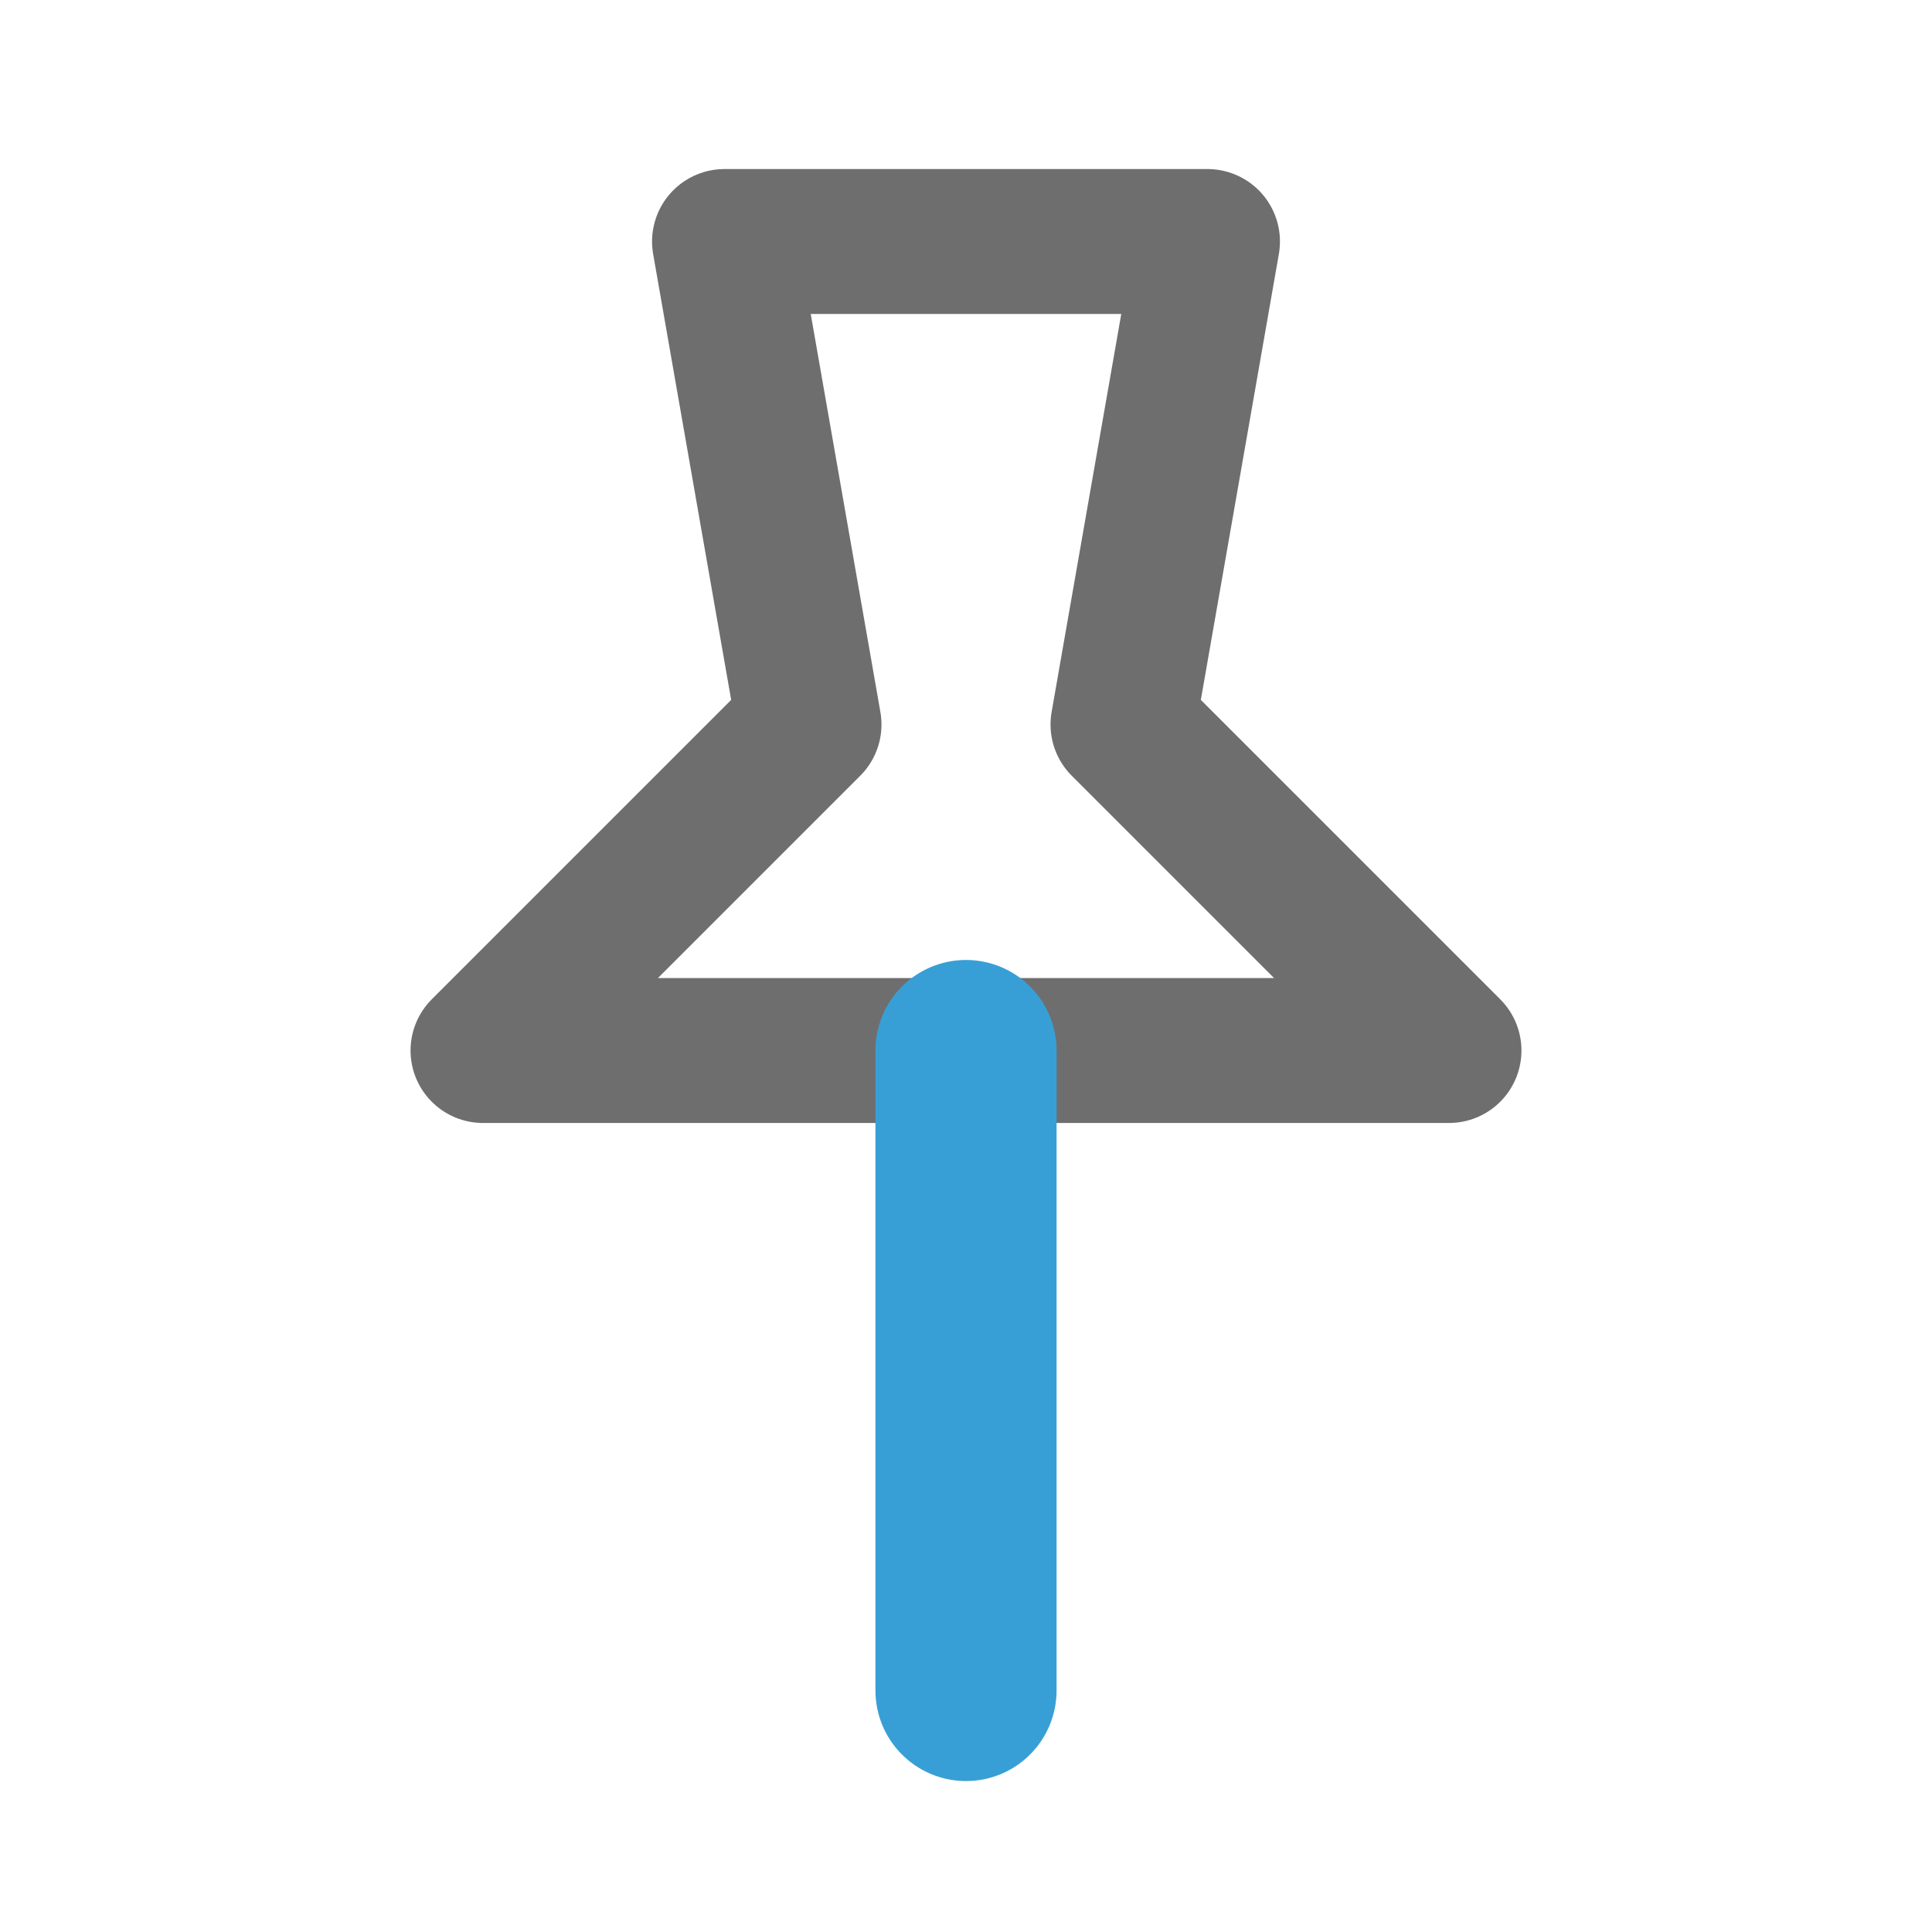
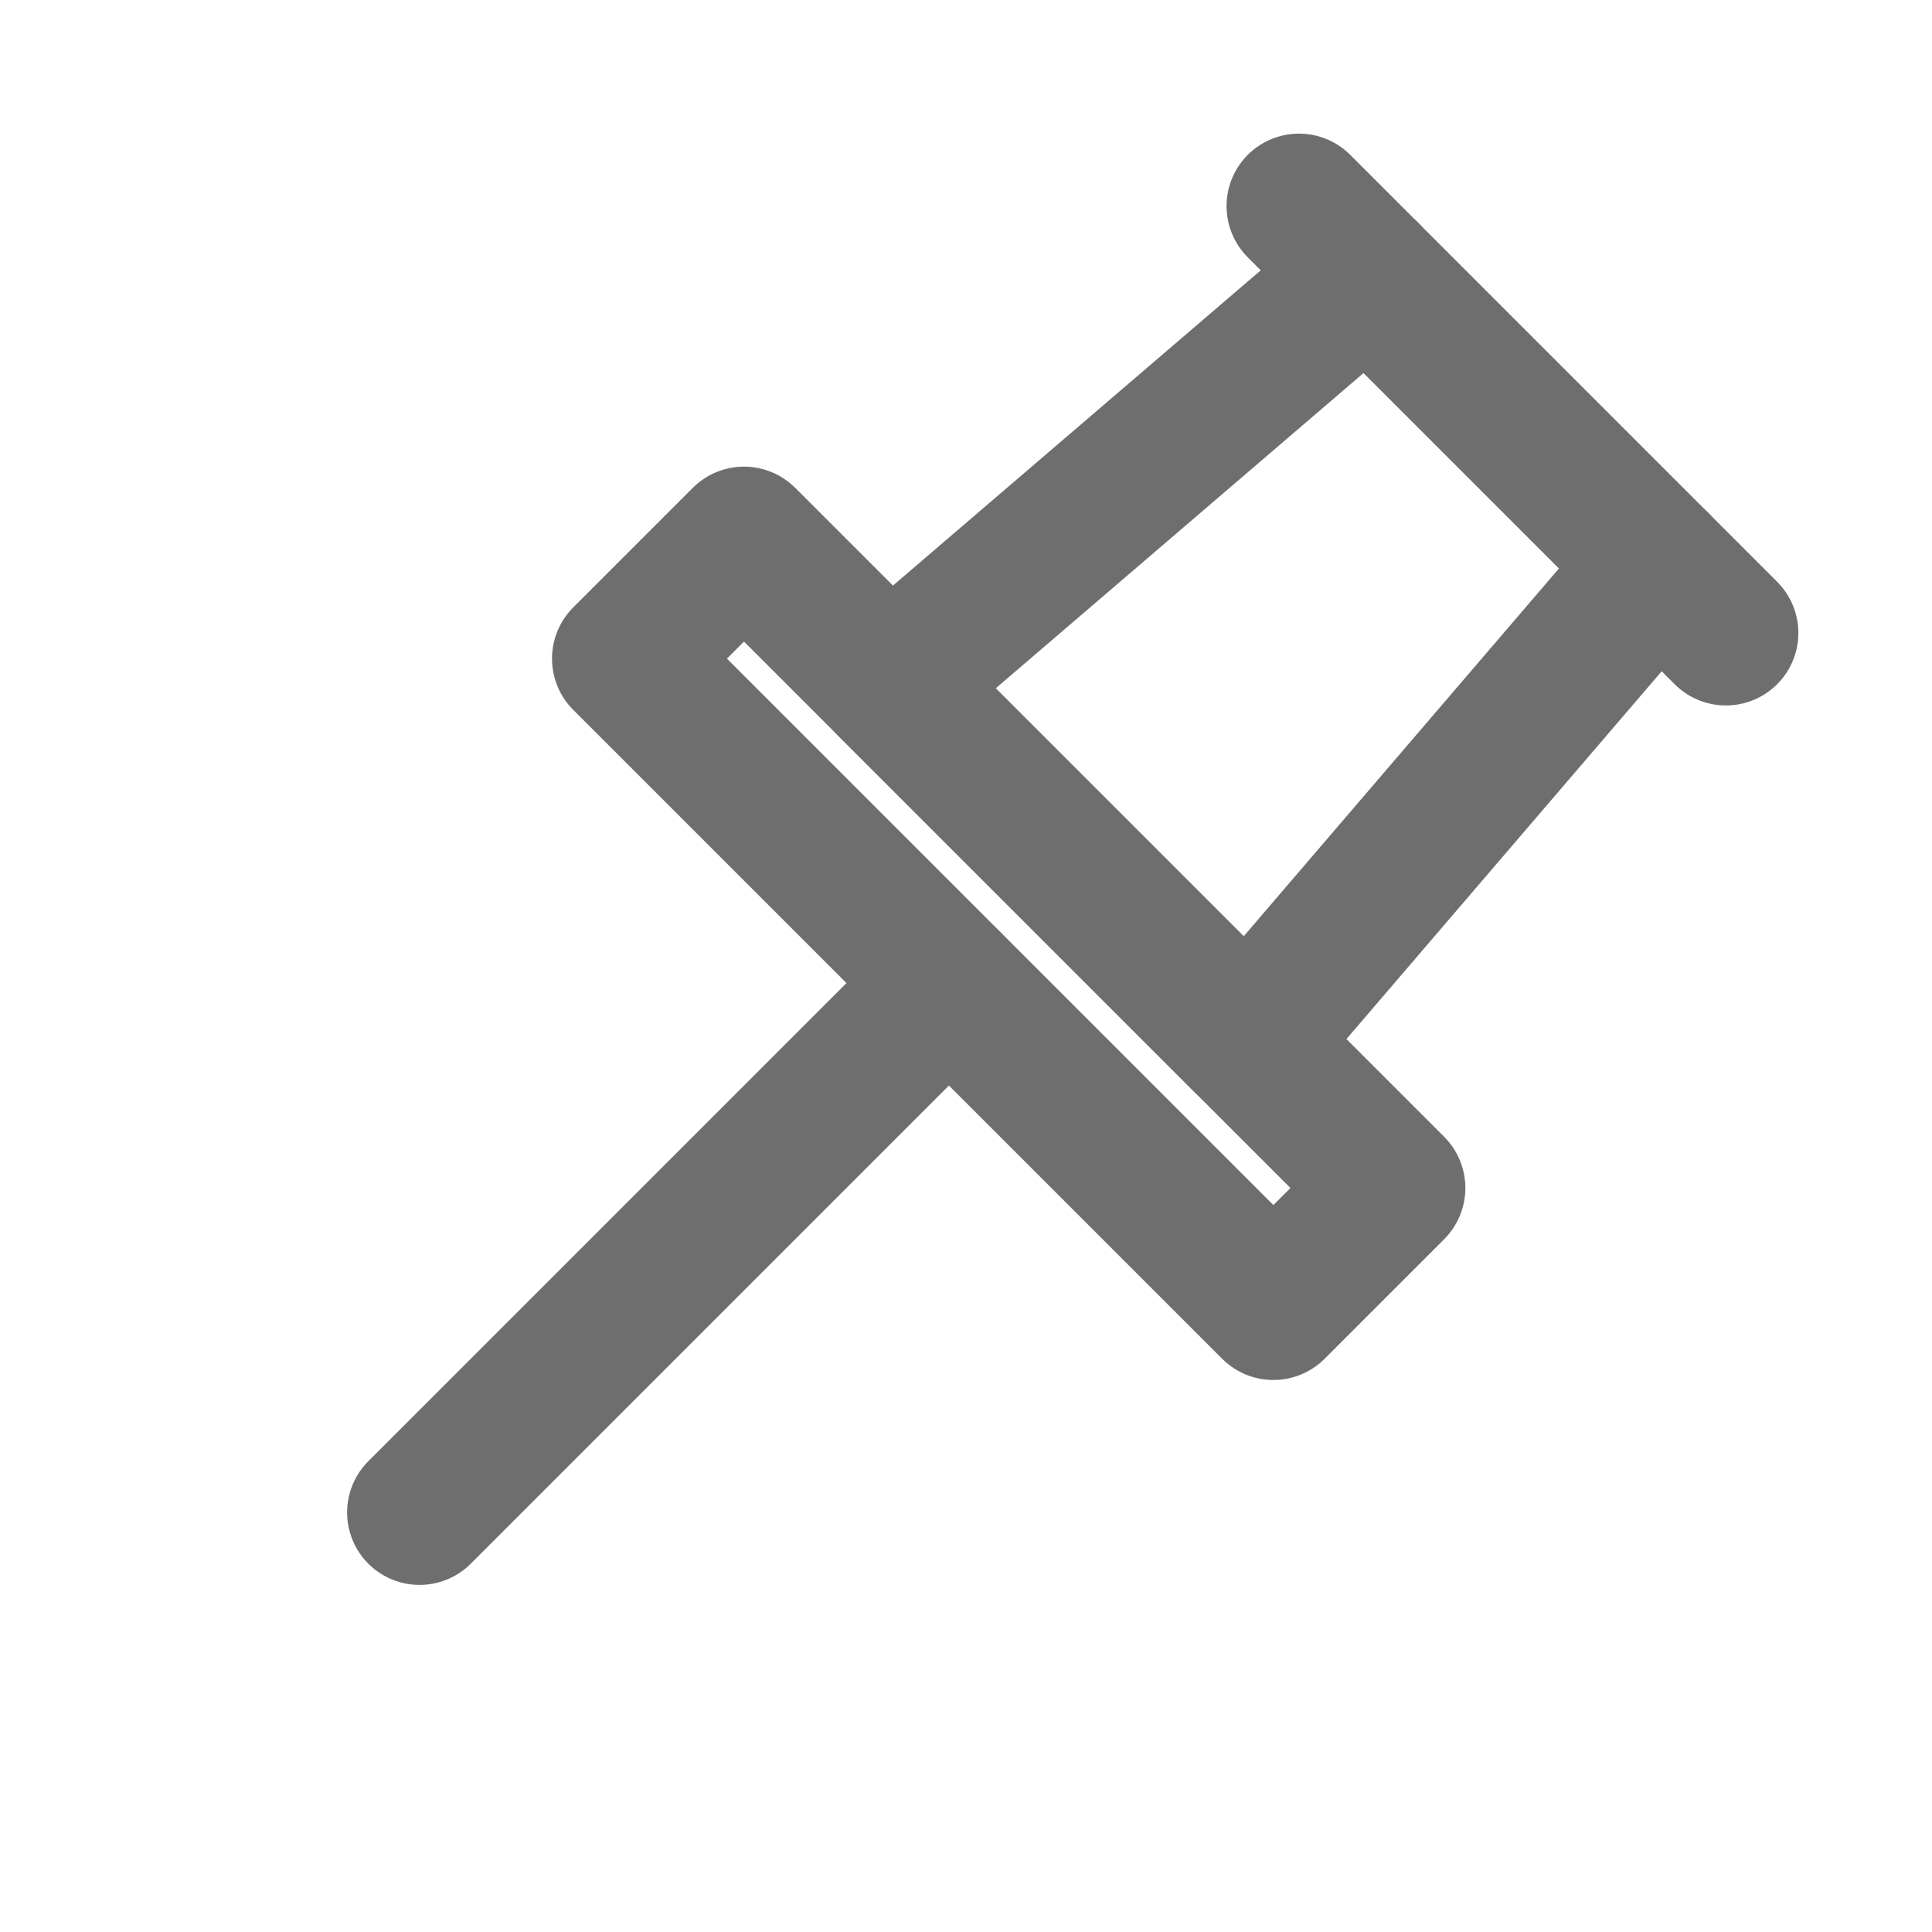
<svg xmlns="http://www.w3.org/2000/svg" width="16" height="16" viewBox="0 0 16 16">
-   <path d="M6 2h4l-0.7 4 2.7 2.7H4l2.7-2.7z" fill="none" stroke="#6E6E6E" stroke-width="1.2" stroke-linejoin="round" />
-   <path d="M8 8.7v5.3" fill="none" stroke="#389FD6" stroke-width="1.5" stroke-linecap="round" />
+   <g transform="rotate(45 8 8)" fill="none" stroke="#6E6E6E" stroke-width="1.2" stroke-linejoin="round" stroke-linecap="round">
+     <path d="M5.5 1.6h5" />
+     <path d="M6.3 1.6l-0.4 5.2h4.2l-0.4-5.2" />
+     <path d="M4.2 6.8h7.6v1.4H4.2z" />
+     <path d="M8 8.2v6.2" />
+   </g>
</svg>
